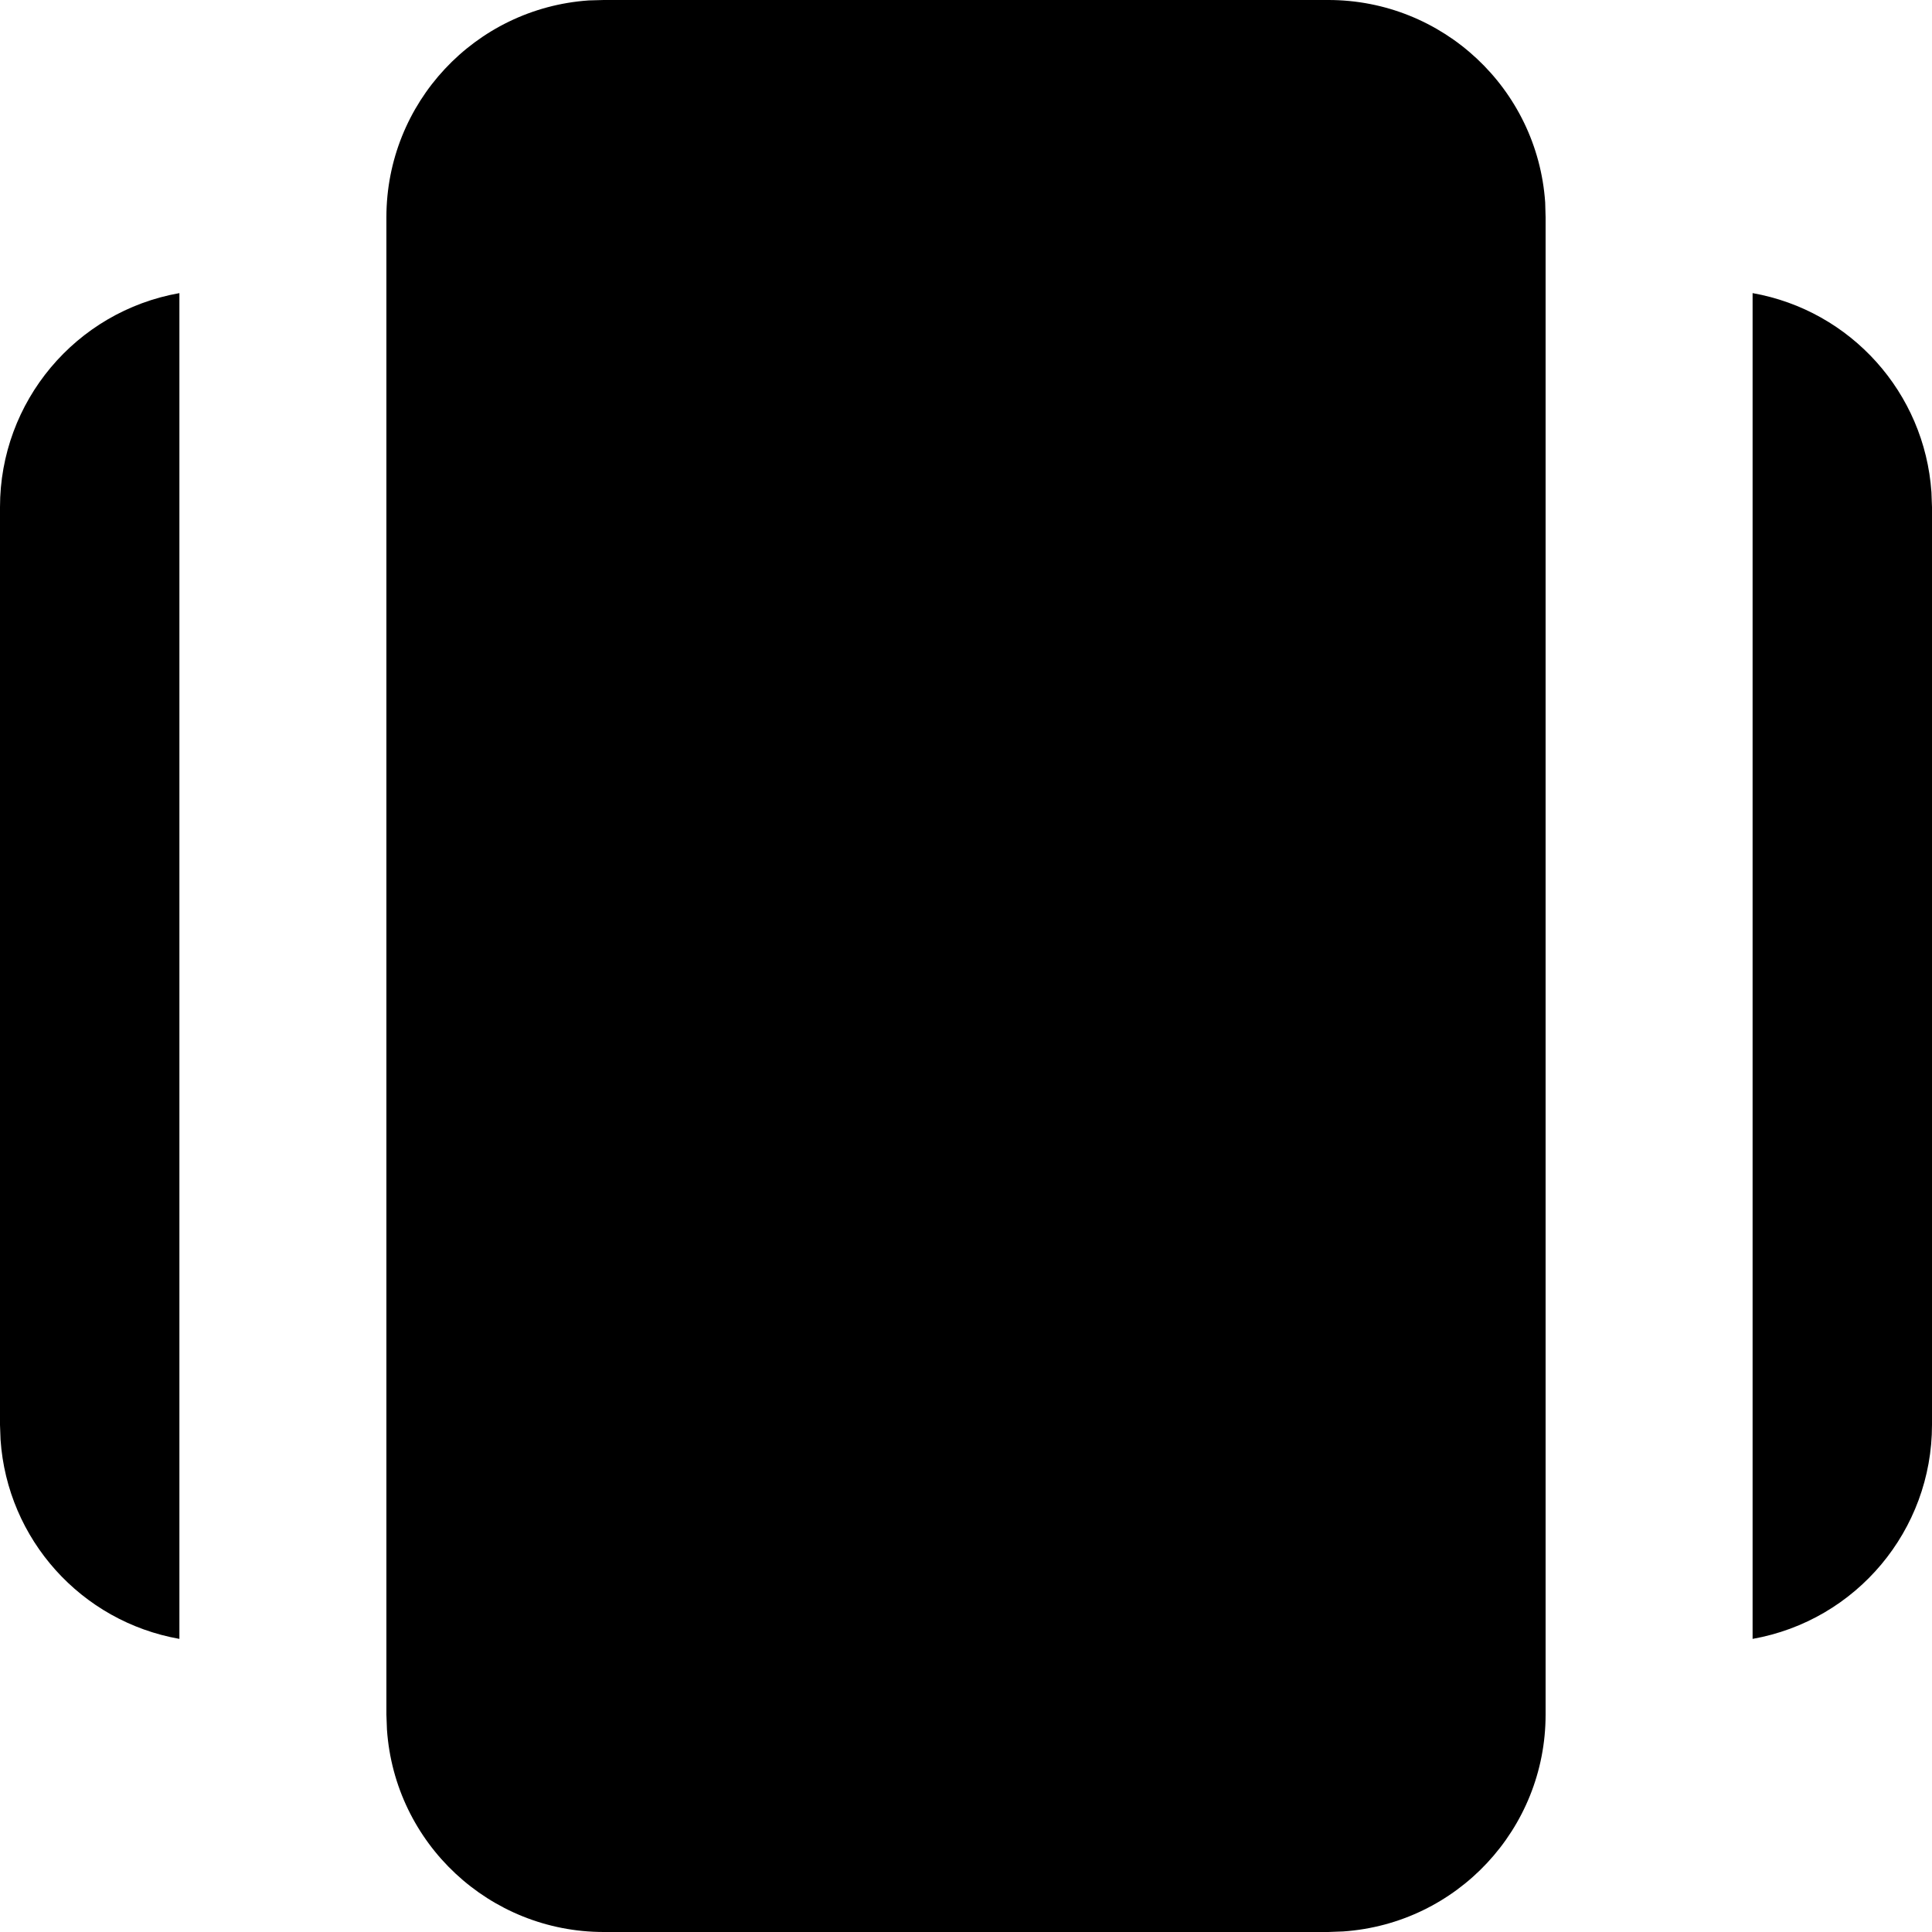
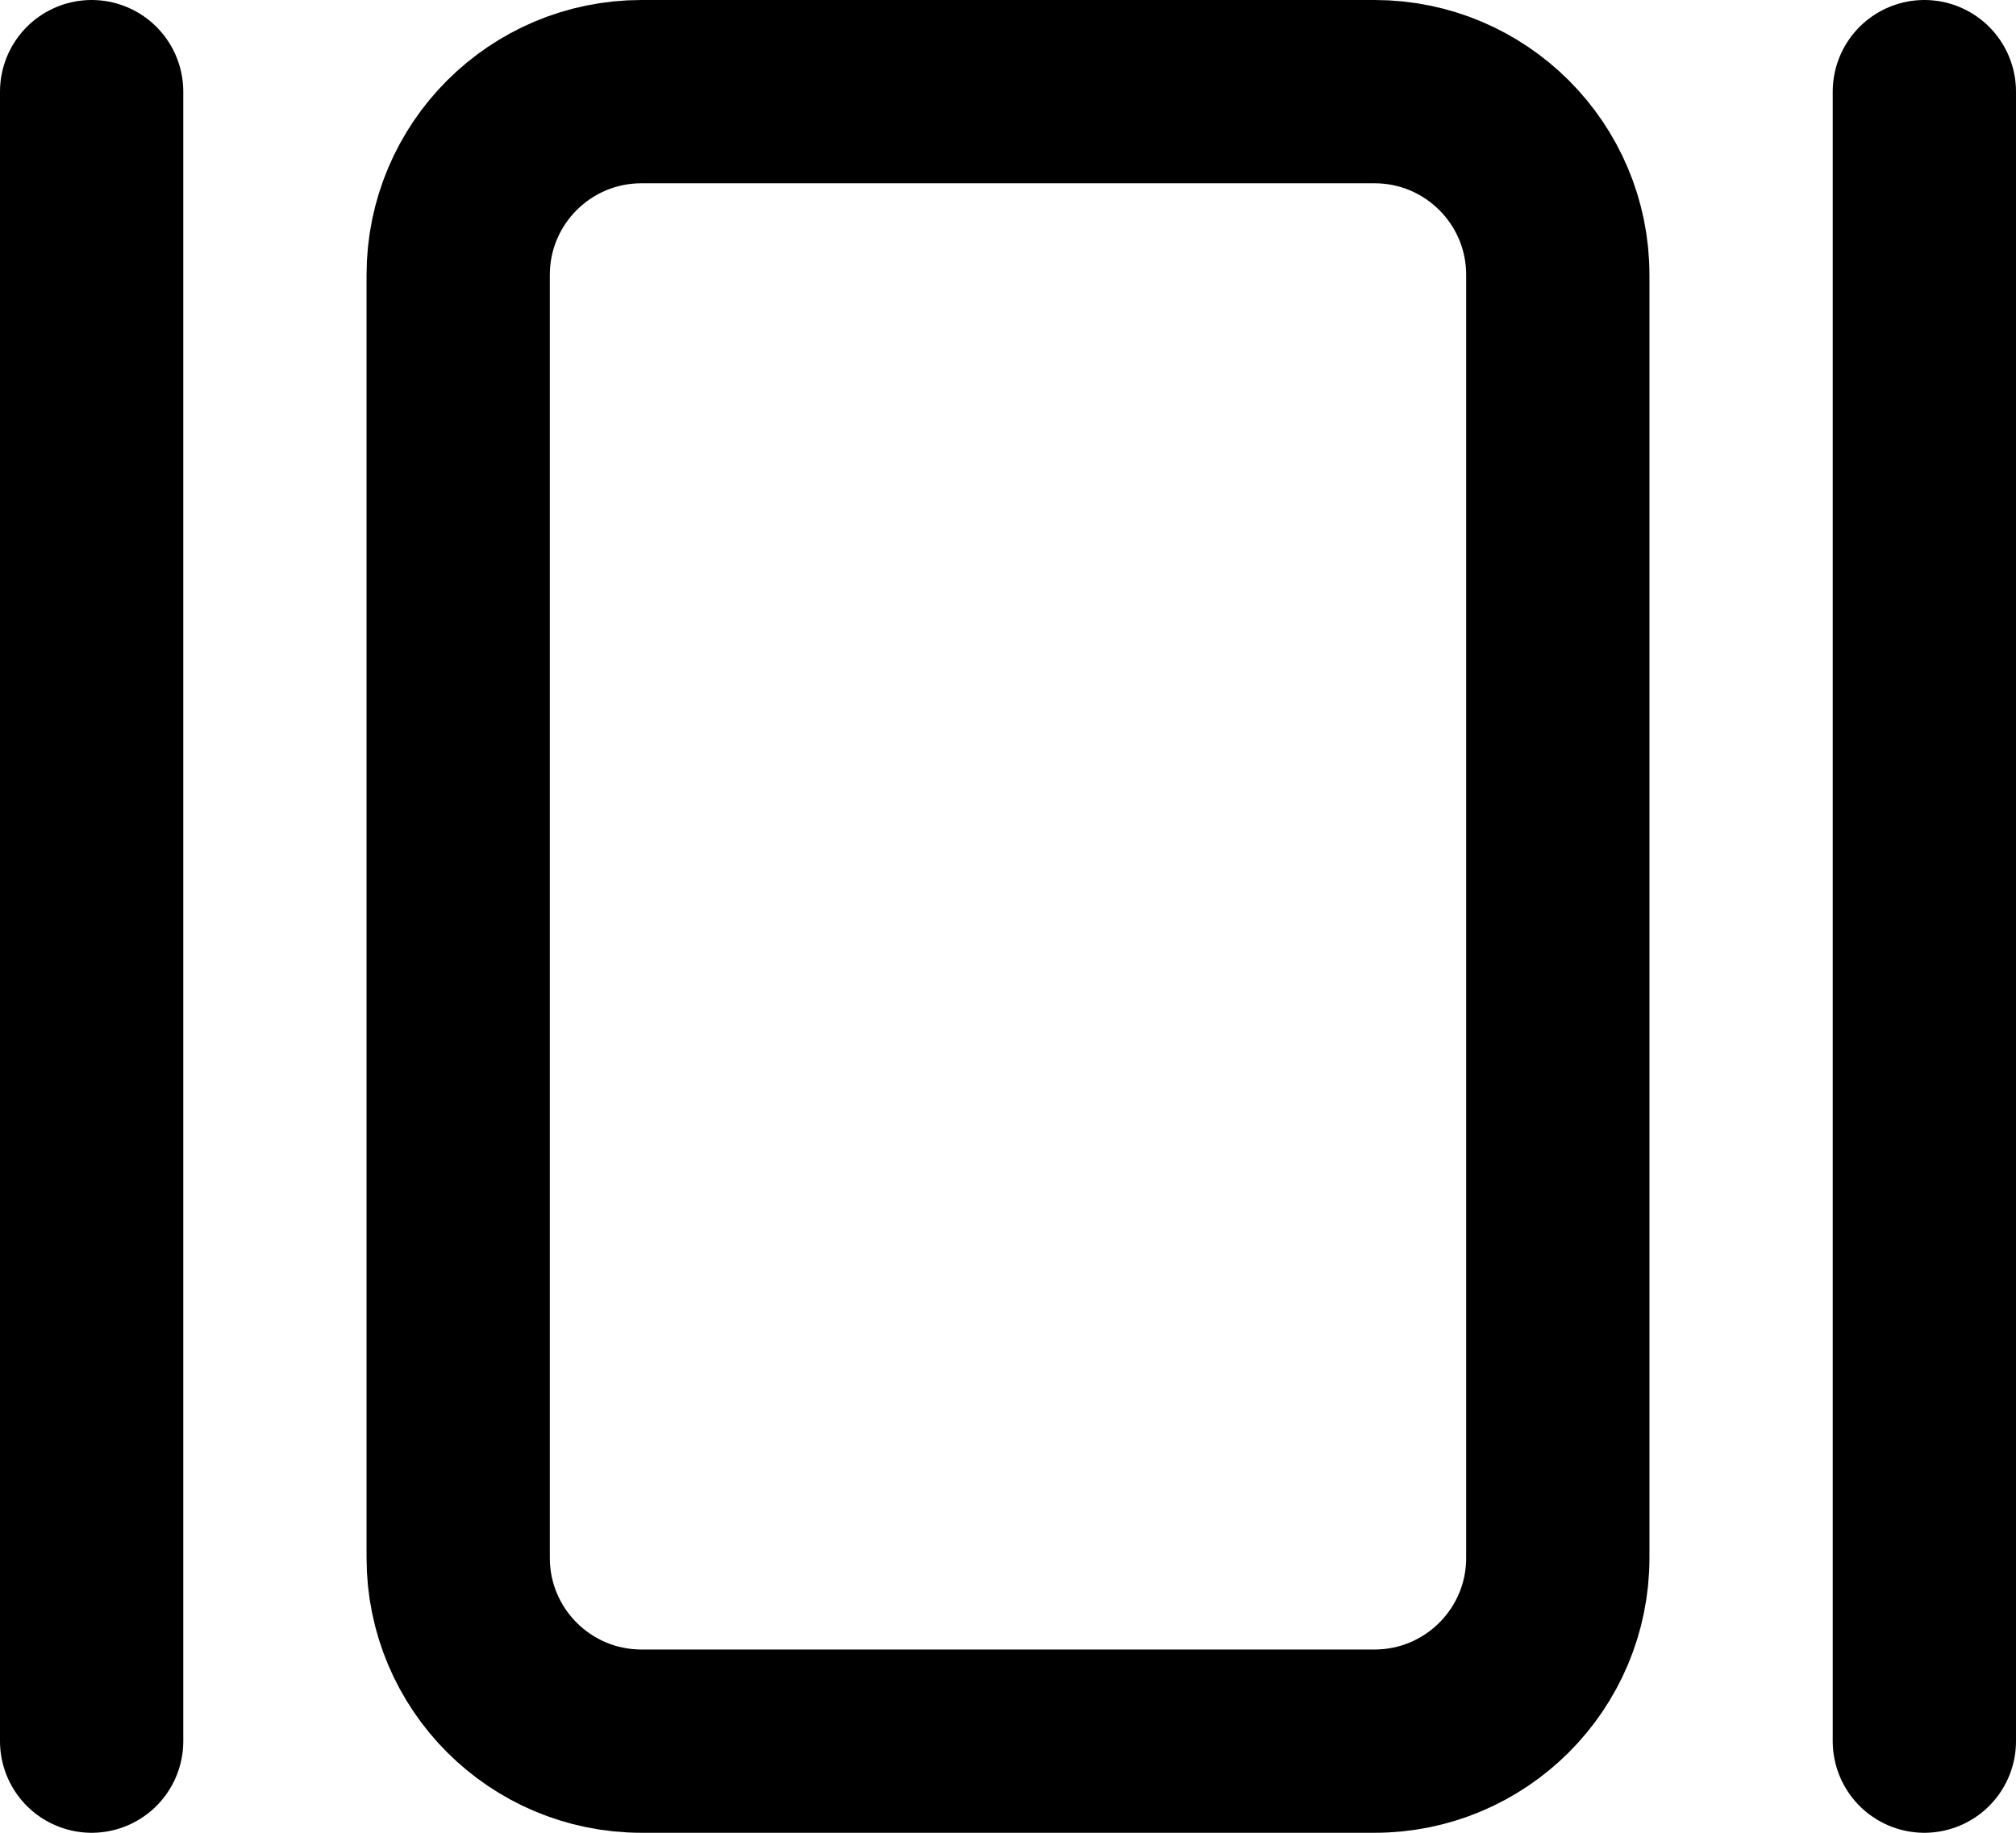
- <svg xmlns="http://www.w3.org/2000/svg" fill="none" viewBox="1 1 14 14">
-   <path fill="currentColor" d="M12.2 13.425a1.575 1.575 0 0 1-1.467 1.571l-.108.004h-5.25a1.575 1.575 0 0 1-1.571-1.467l-.004-.108V2.575a1.575 1.575 0 0 1 1.467-1.572L5.375 1h5.25a1.575 1.575 0 0 1 1.572 1.467l.003.108zm1.5-.549a1.575 1.575 0 0 0 1.3-1.551v-6.65l-.004-.108A1.575 1.575 0 0 0 13.7 3.124zM2.3 3.124v9.752a1.574 1.574 0 0 1-1.296-1.443L1 11.325v-6.65a1.575 1.575 0 0 1 1.3-1.551" />
+ <svg xmlns="http://www.w3.org/2000/svg" fill="none" stroke="currentColor" stroke-linecap="round" stroke-linejoin="round" stroke-width="2" class="lucide-gallery-horizontal" viewBox="1 2 22 20">
+   <path d="M2 3v18" />
+   <rect width="12" height="18" x="6" y="3" rx="2" />
+   <path d="M22 3v18" />
</svg>
